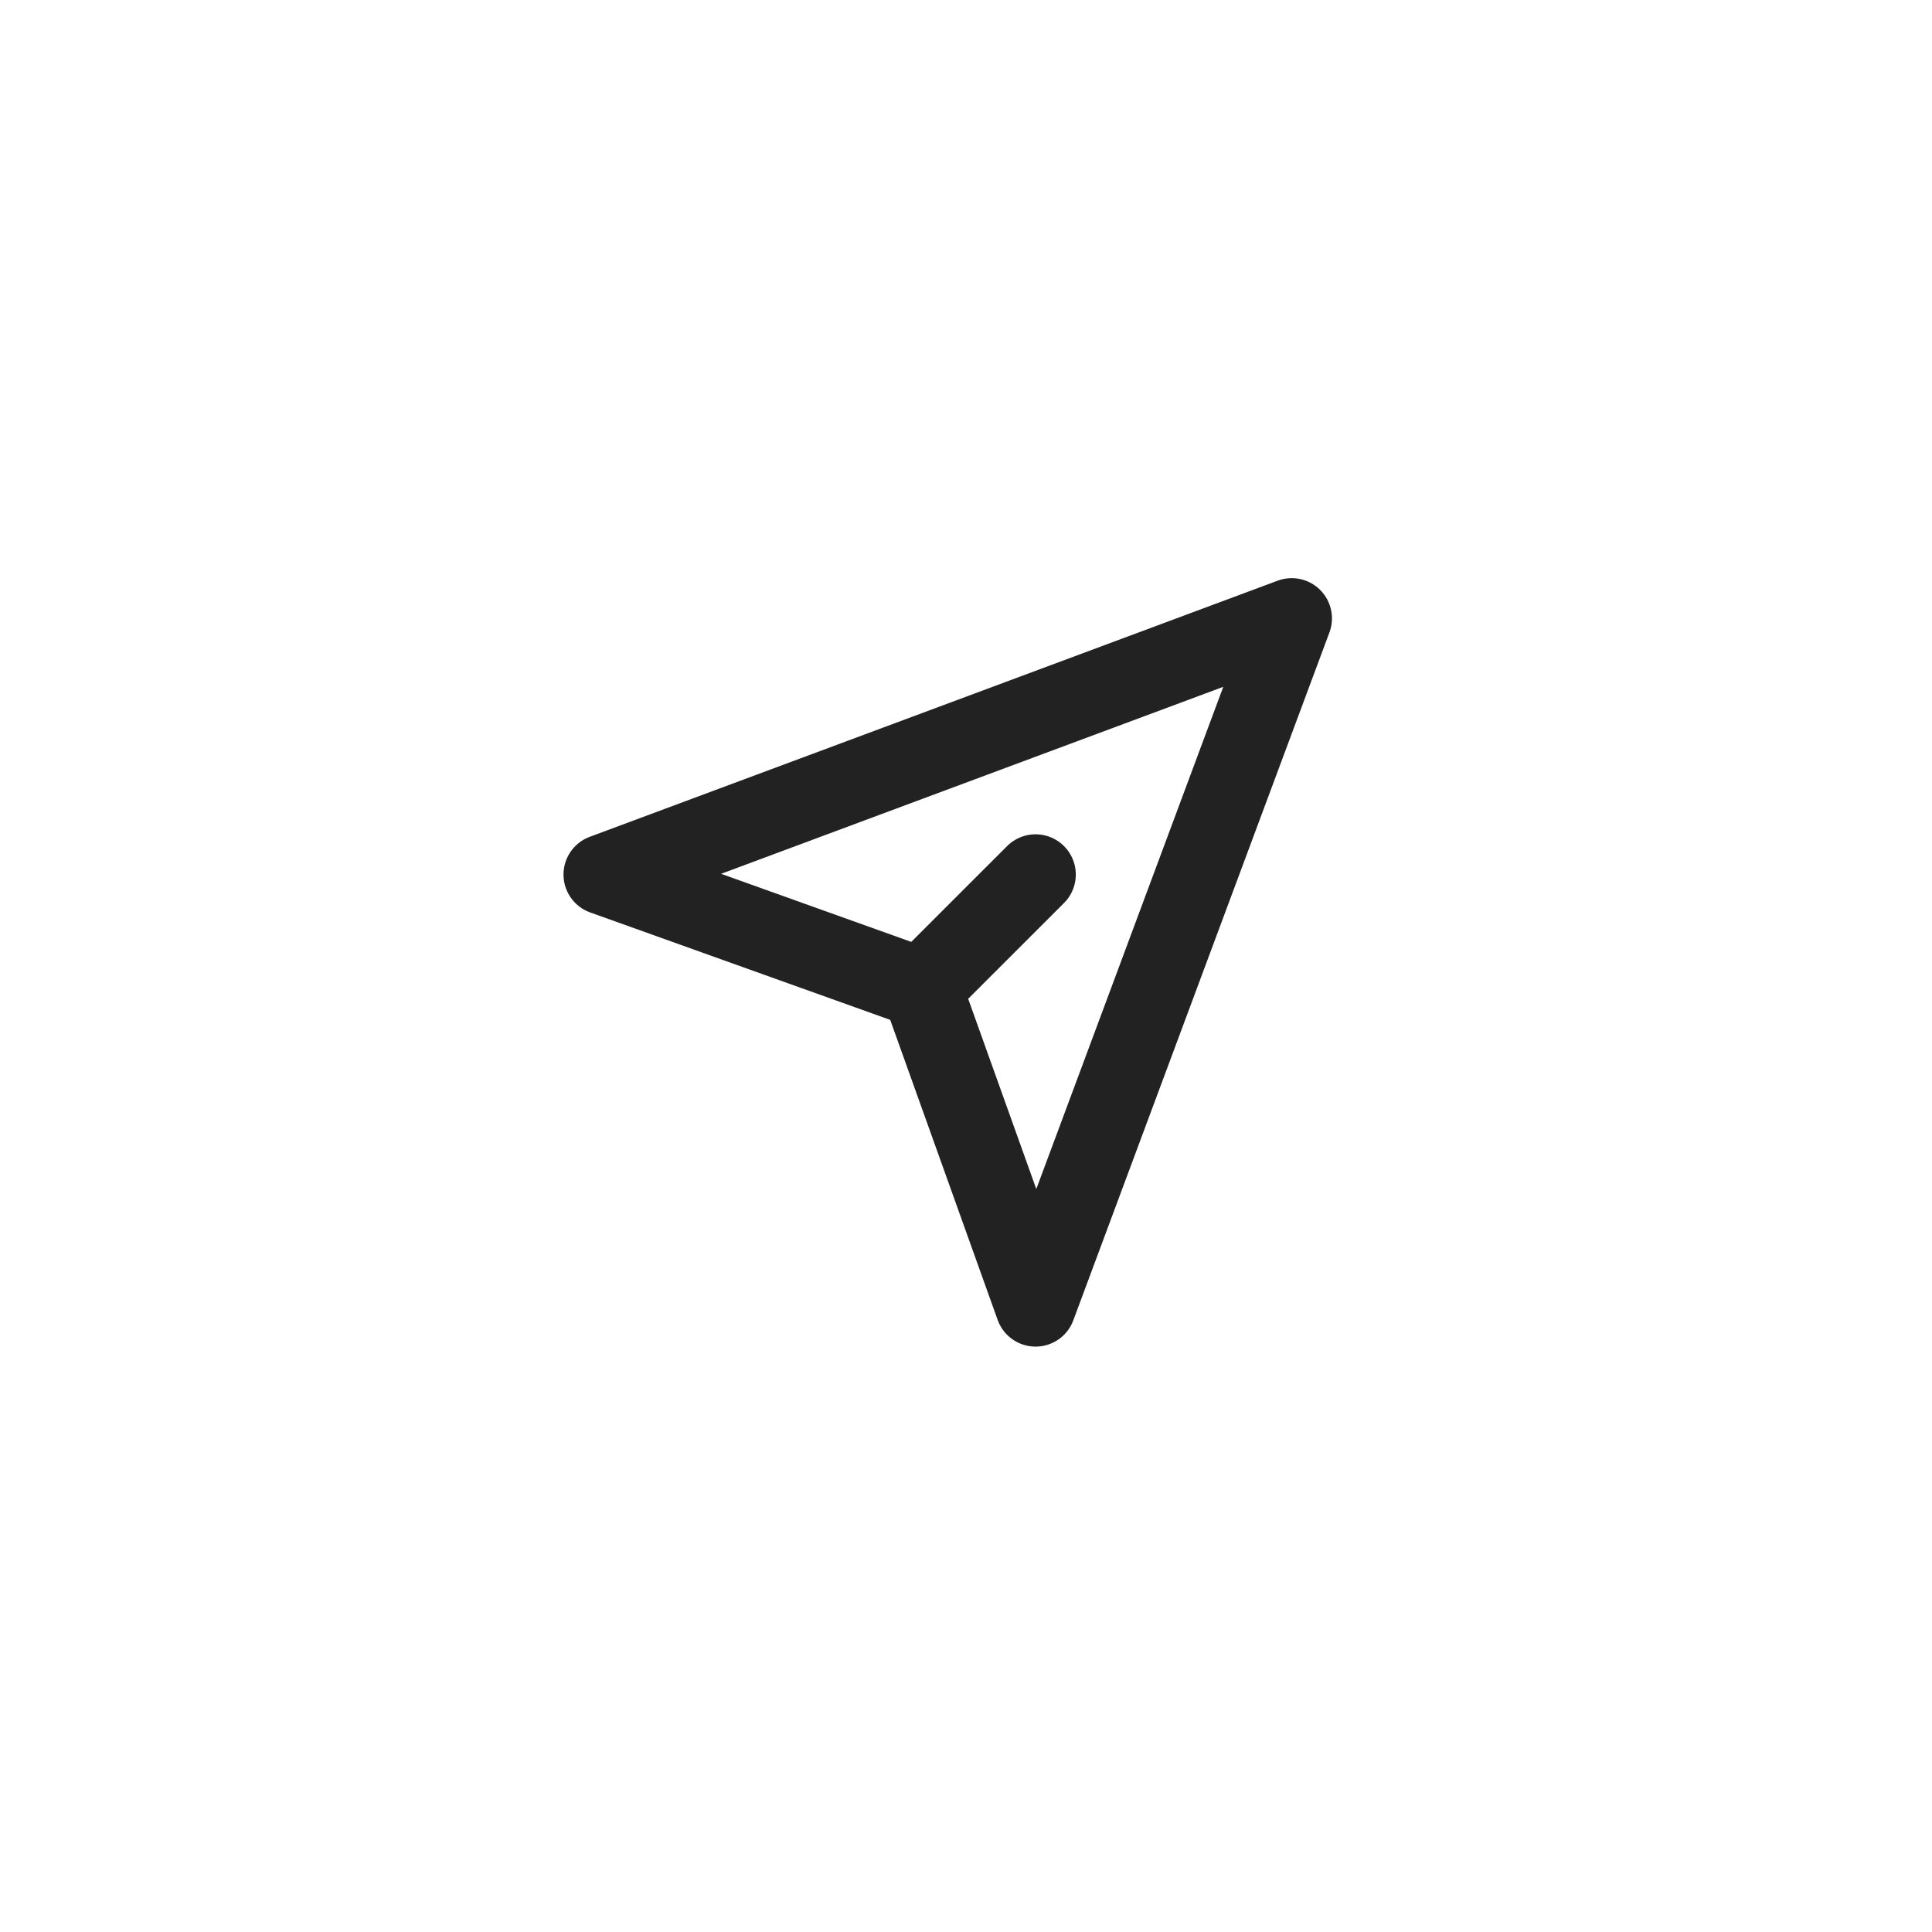
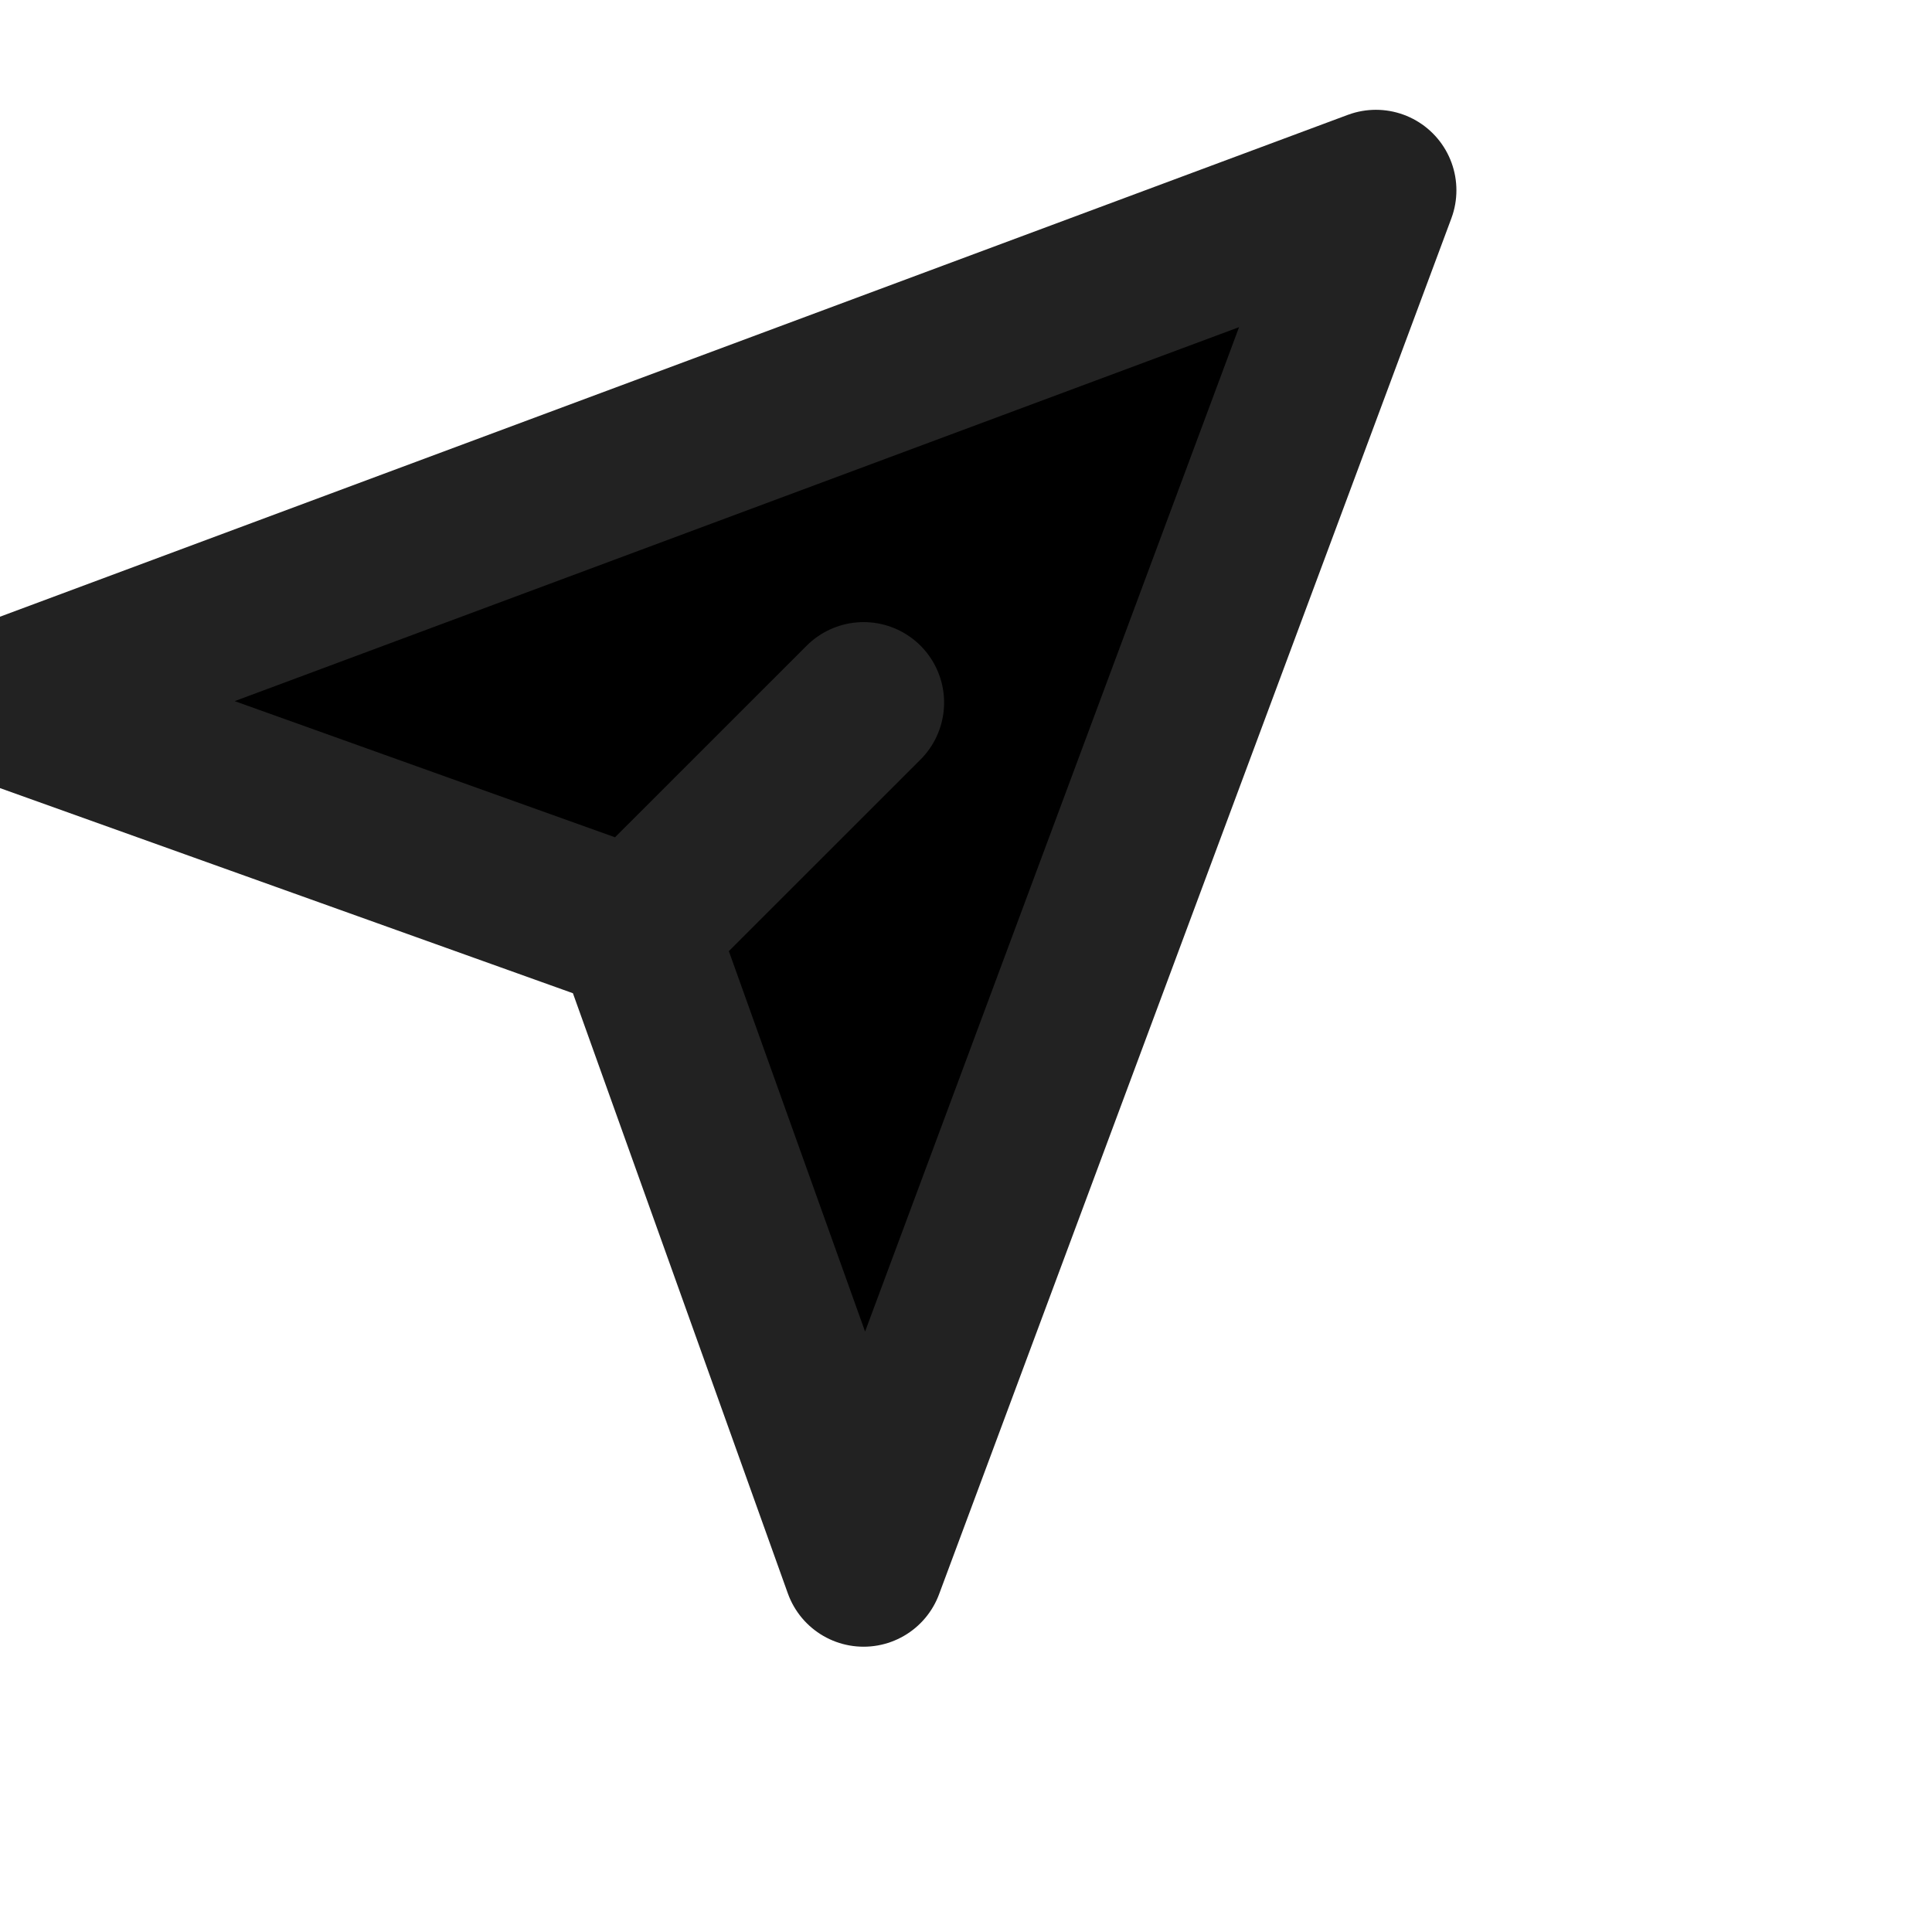
- <svg xmlns="http://www.w3.org/2000/svg" width="48" height="48" viewBox="0 0 48 48" fill="none">
+ <svg xmlns="http://www.w3.org/2000/svg" width="48" height="48" viewBox="15 13 24 24">
  <path d="M22.899 24.556L15 21.728L32.092 15.364L25.728 32.456L22.899 24.556ZM22.899 24.556L25.728 21.728" stroke="#222222" stroke-width="2" stroke-linecap="round" stroke-linejoin="round" />
</svg>
